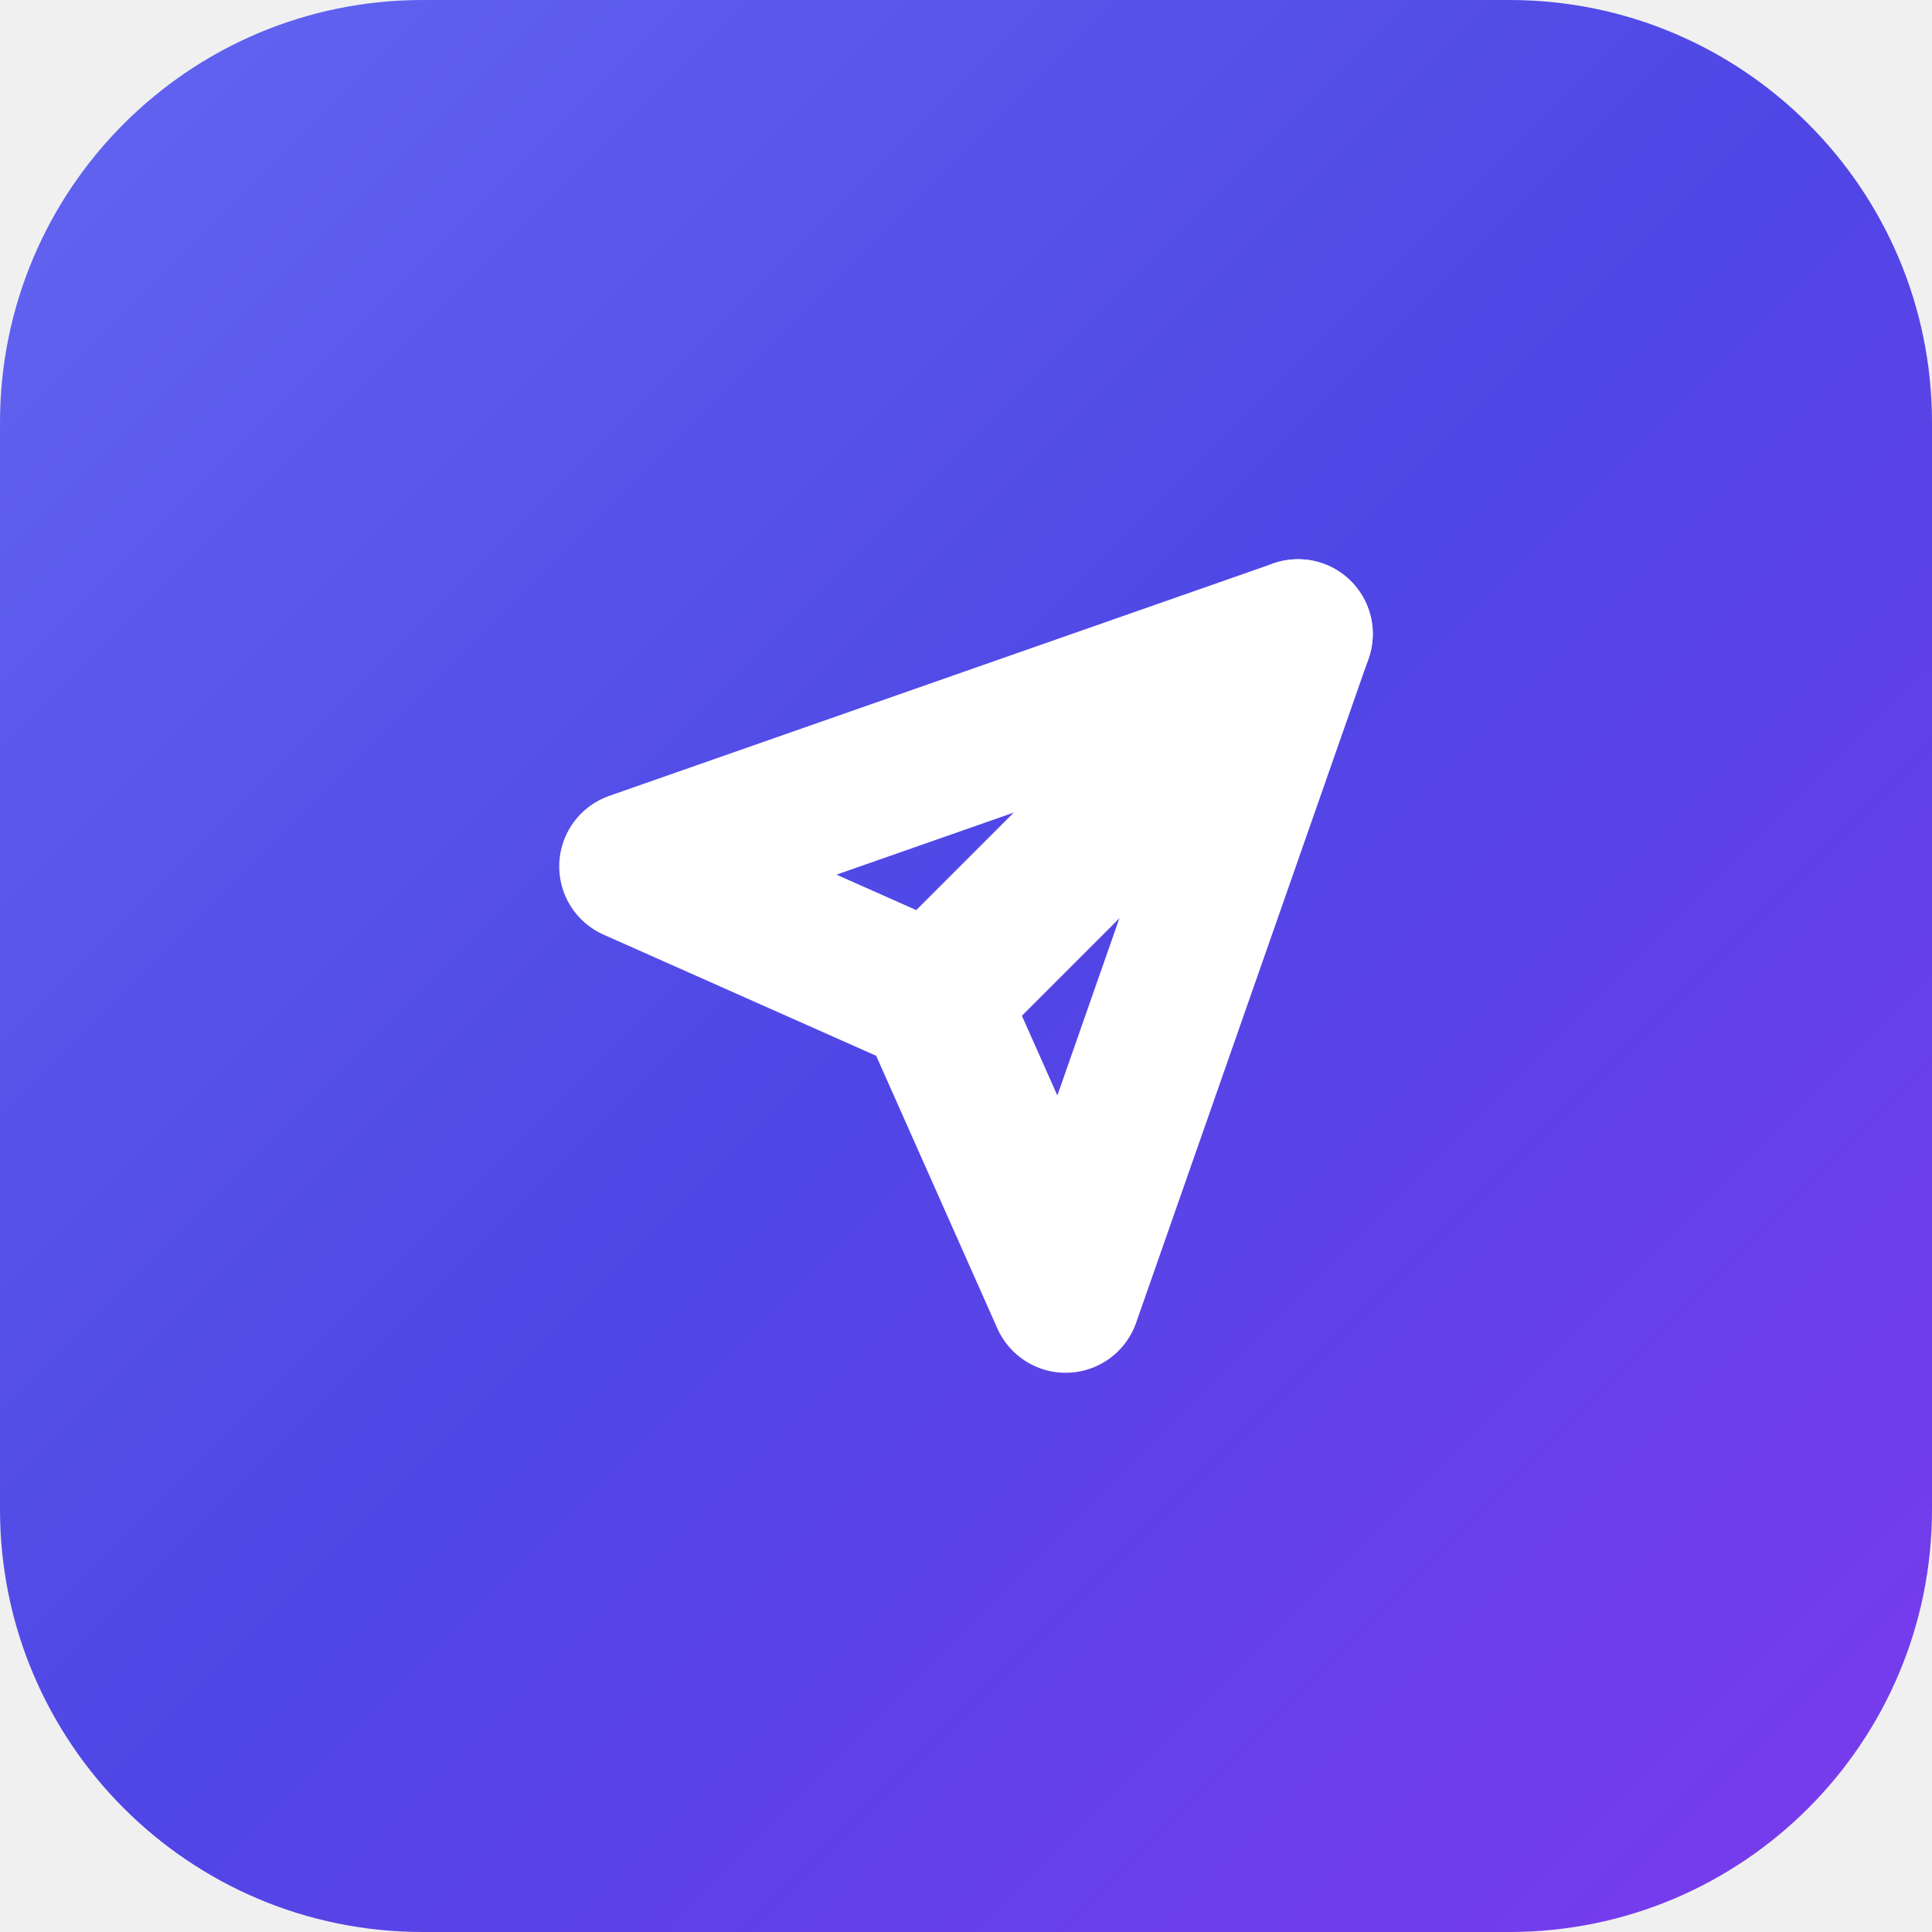
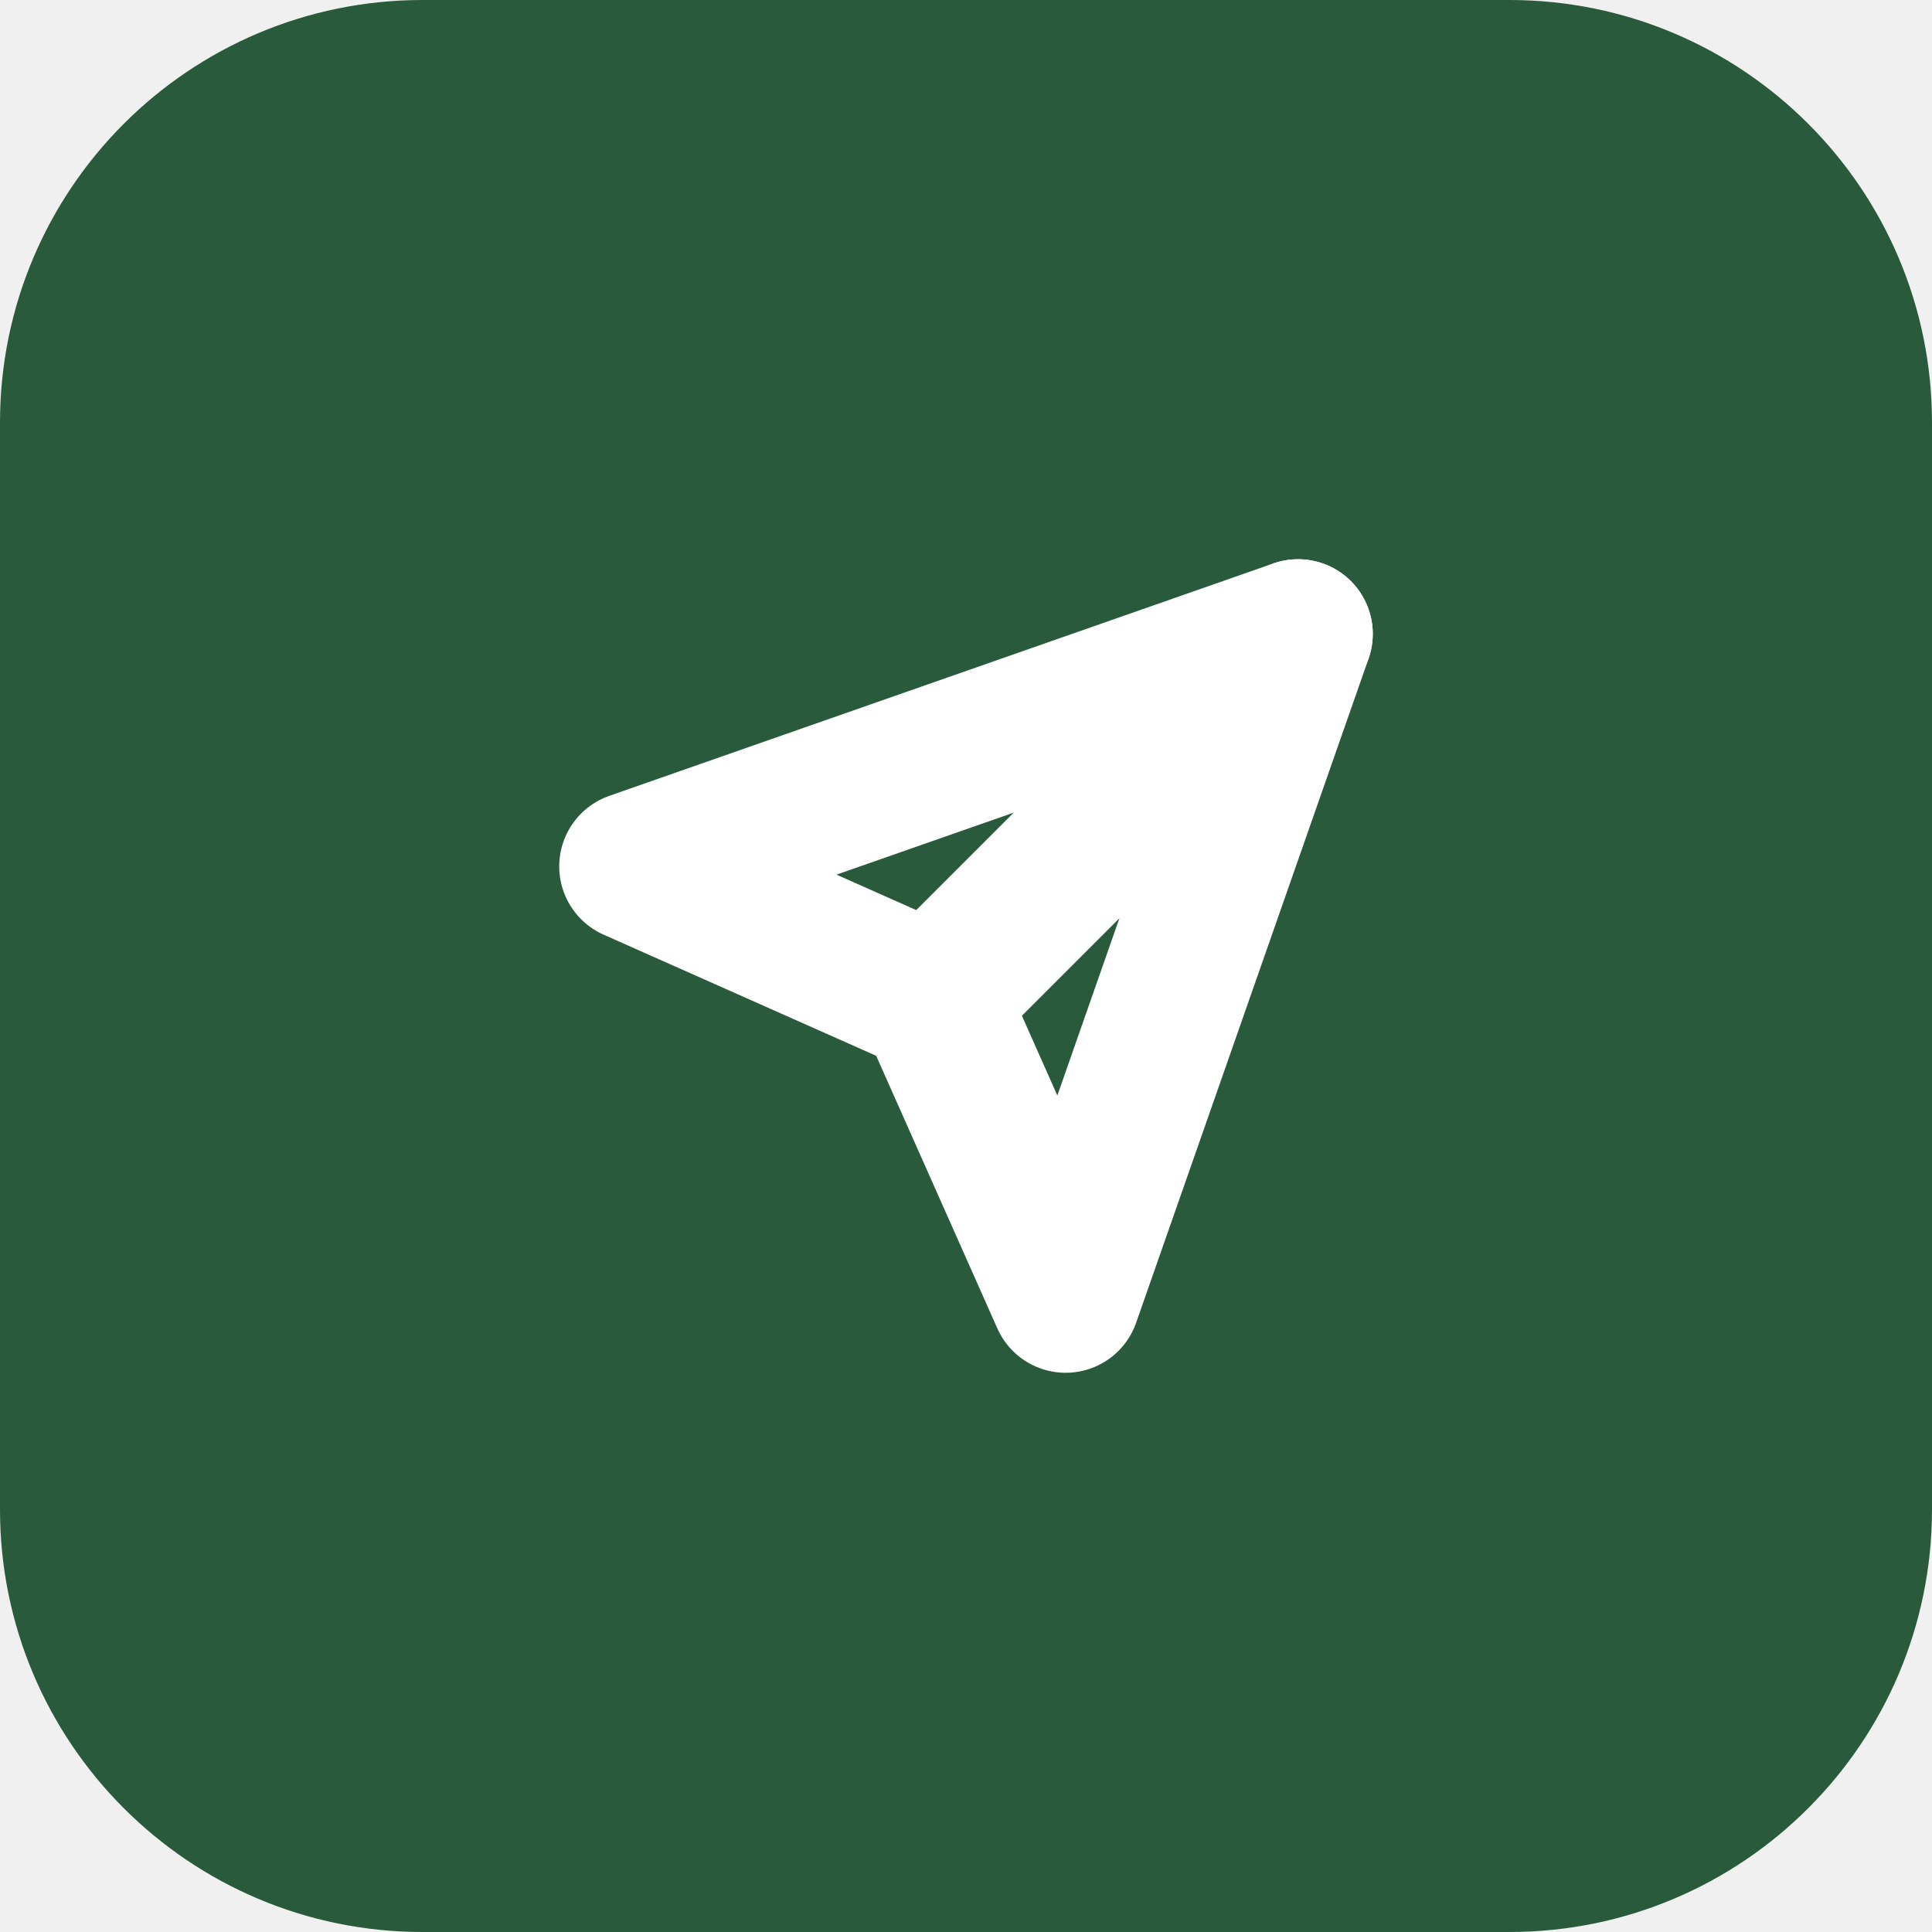
<svg xmlns="http://www.w3.org/2000/svg" viewBox="0 0 64 64">
-   <defs>
-     <linearGradient id="g" x1="0" y1="0" x2="1" y2="1">
-       <stop offset="0" stop-color="#6366f1" />
-       <stop offset="0.5" stop-color="#4f46e5" />
-       <stop offset="1" stop-color="#7c3aed" />
-     </linearGradient>
-   </defs>
-   <rect width="64" height="64" rx="14" fill="url(#g)" />
+   <rect width="64" height="64" rx="14" fill="#2a5a3c" />
  <g fill="none" stroke="#ffffff" stroke-width="4.5" stroke-linecap="round" stroke-linejoin="round" transform="translate(32 32) scale(1.1) translate(-12 -12)">
    <path d="M22 2 11 13" />
    <path d="M22 2 15 22l-4-9-9-4Z" />
  </g>
</svg>
